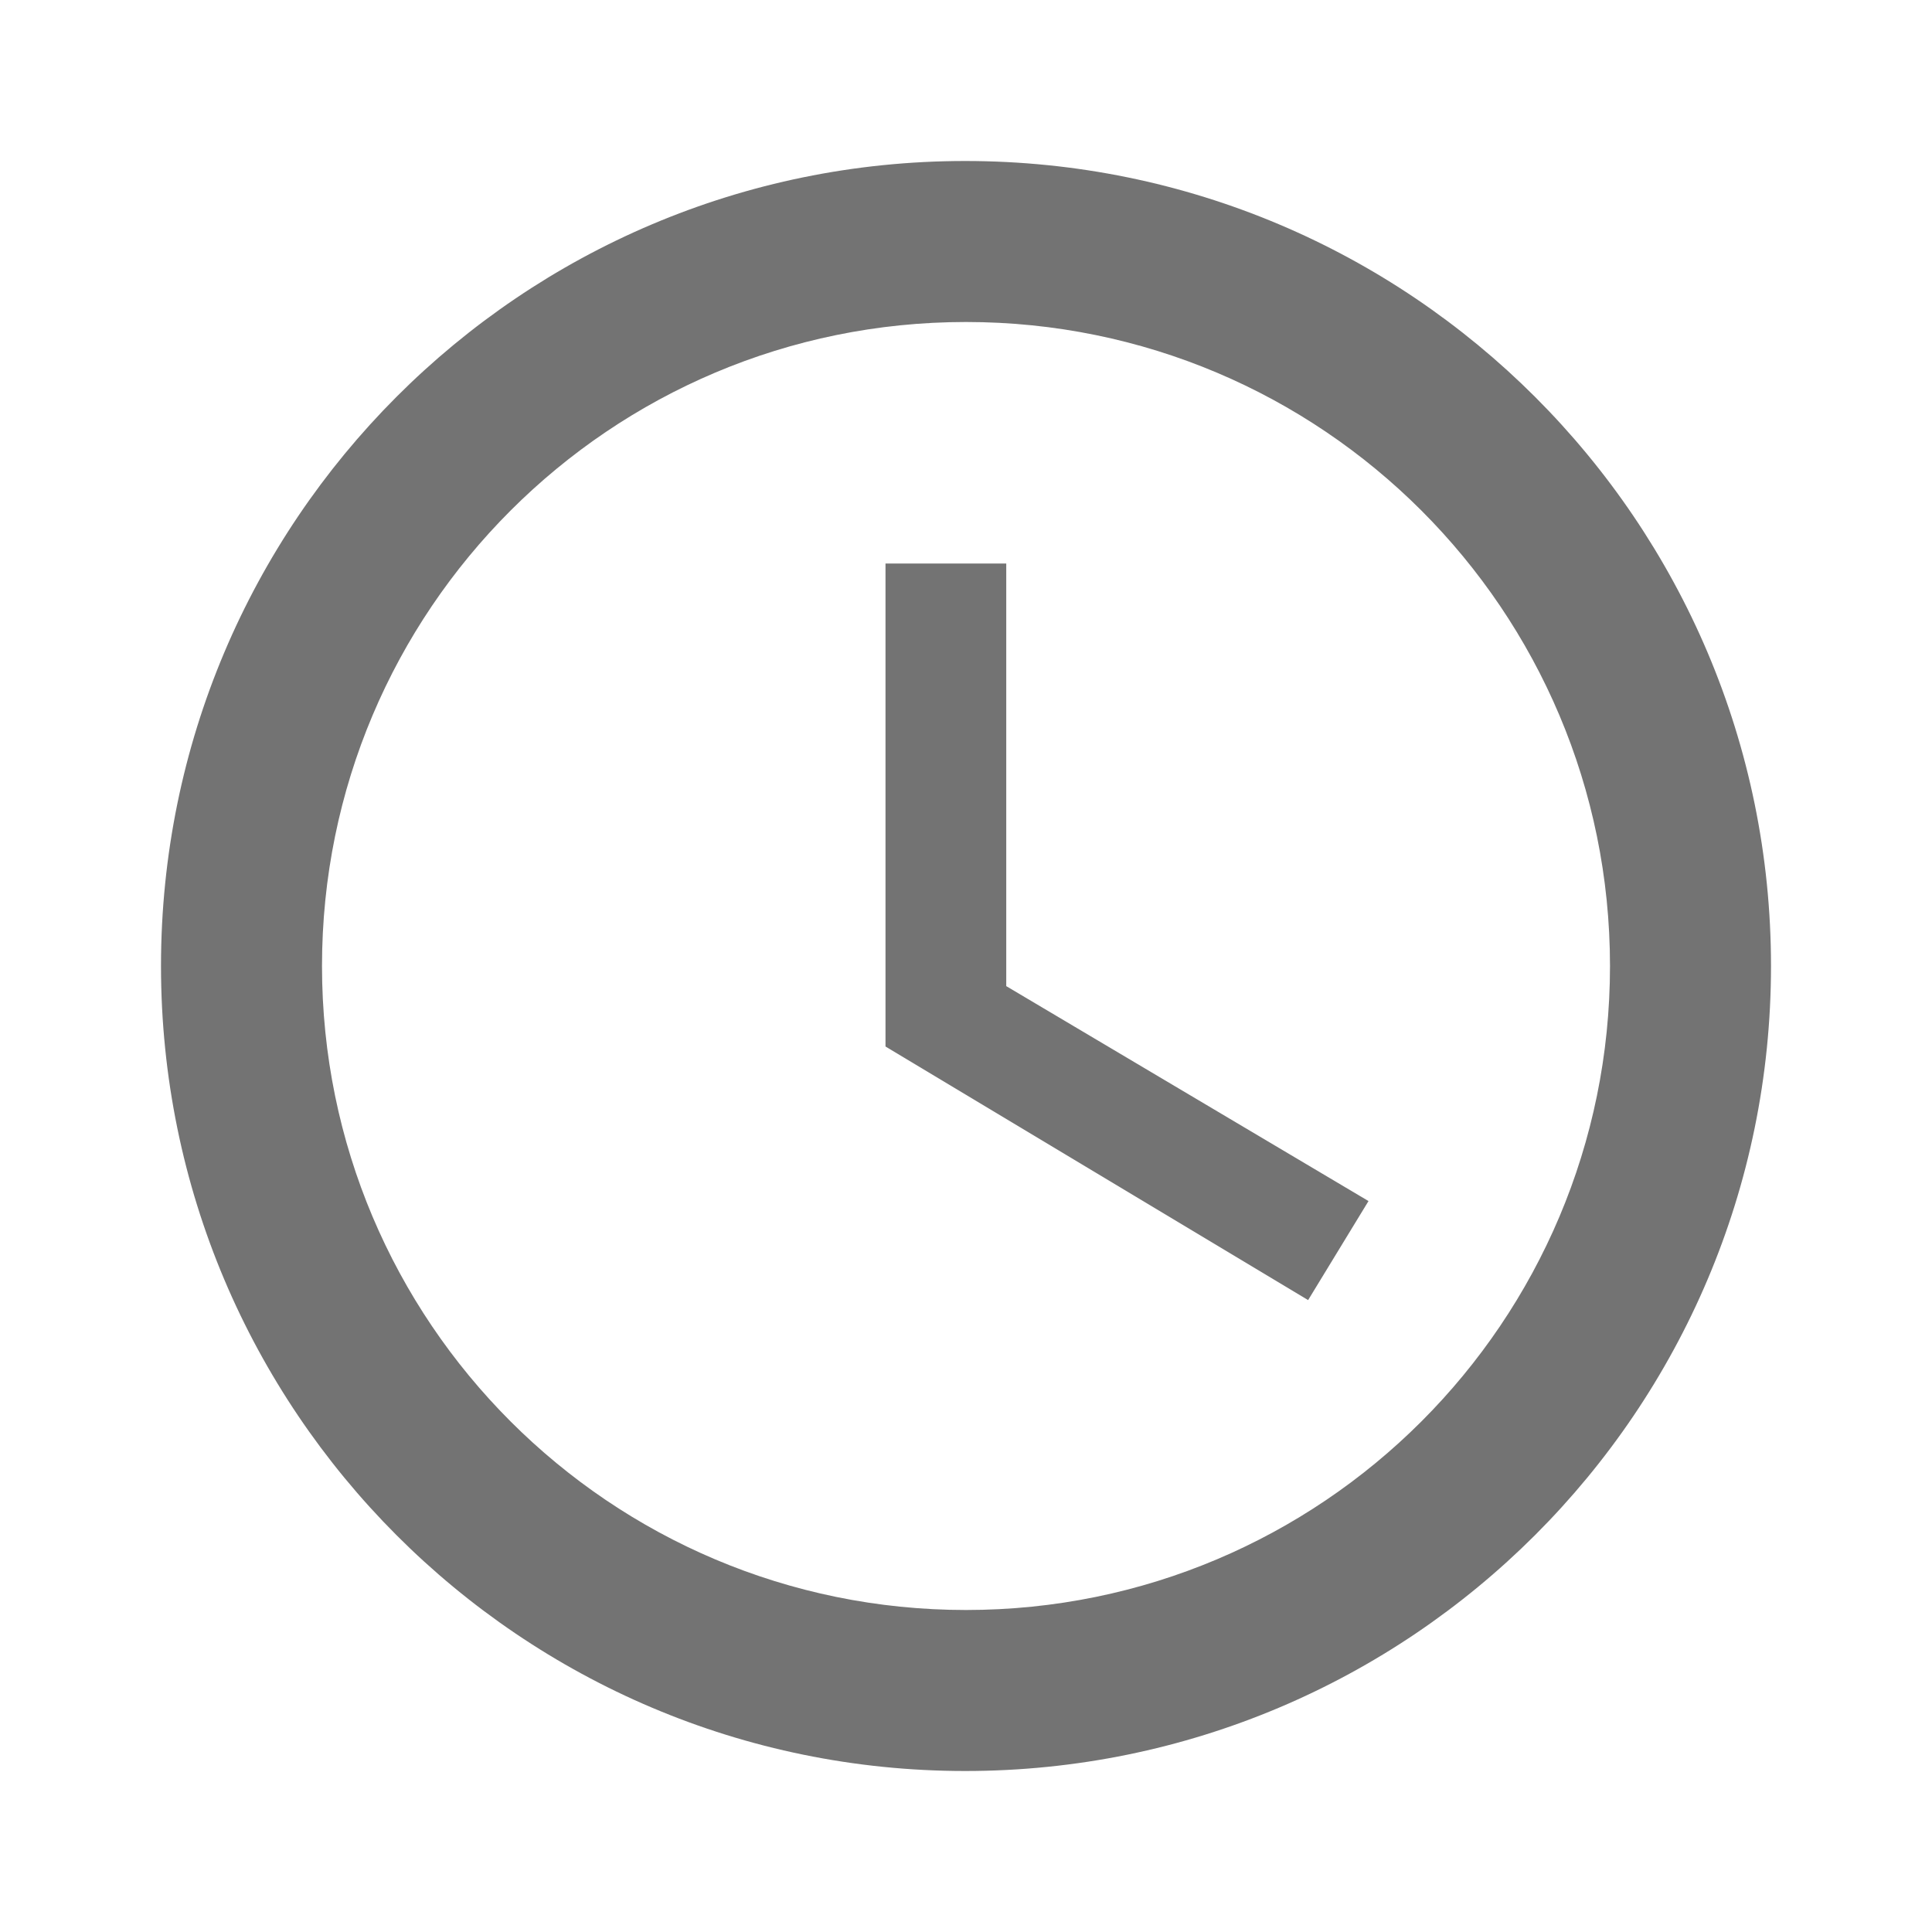
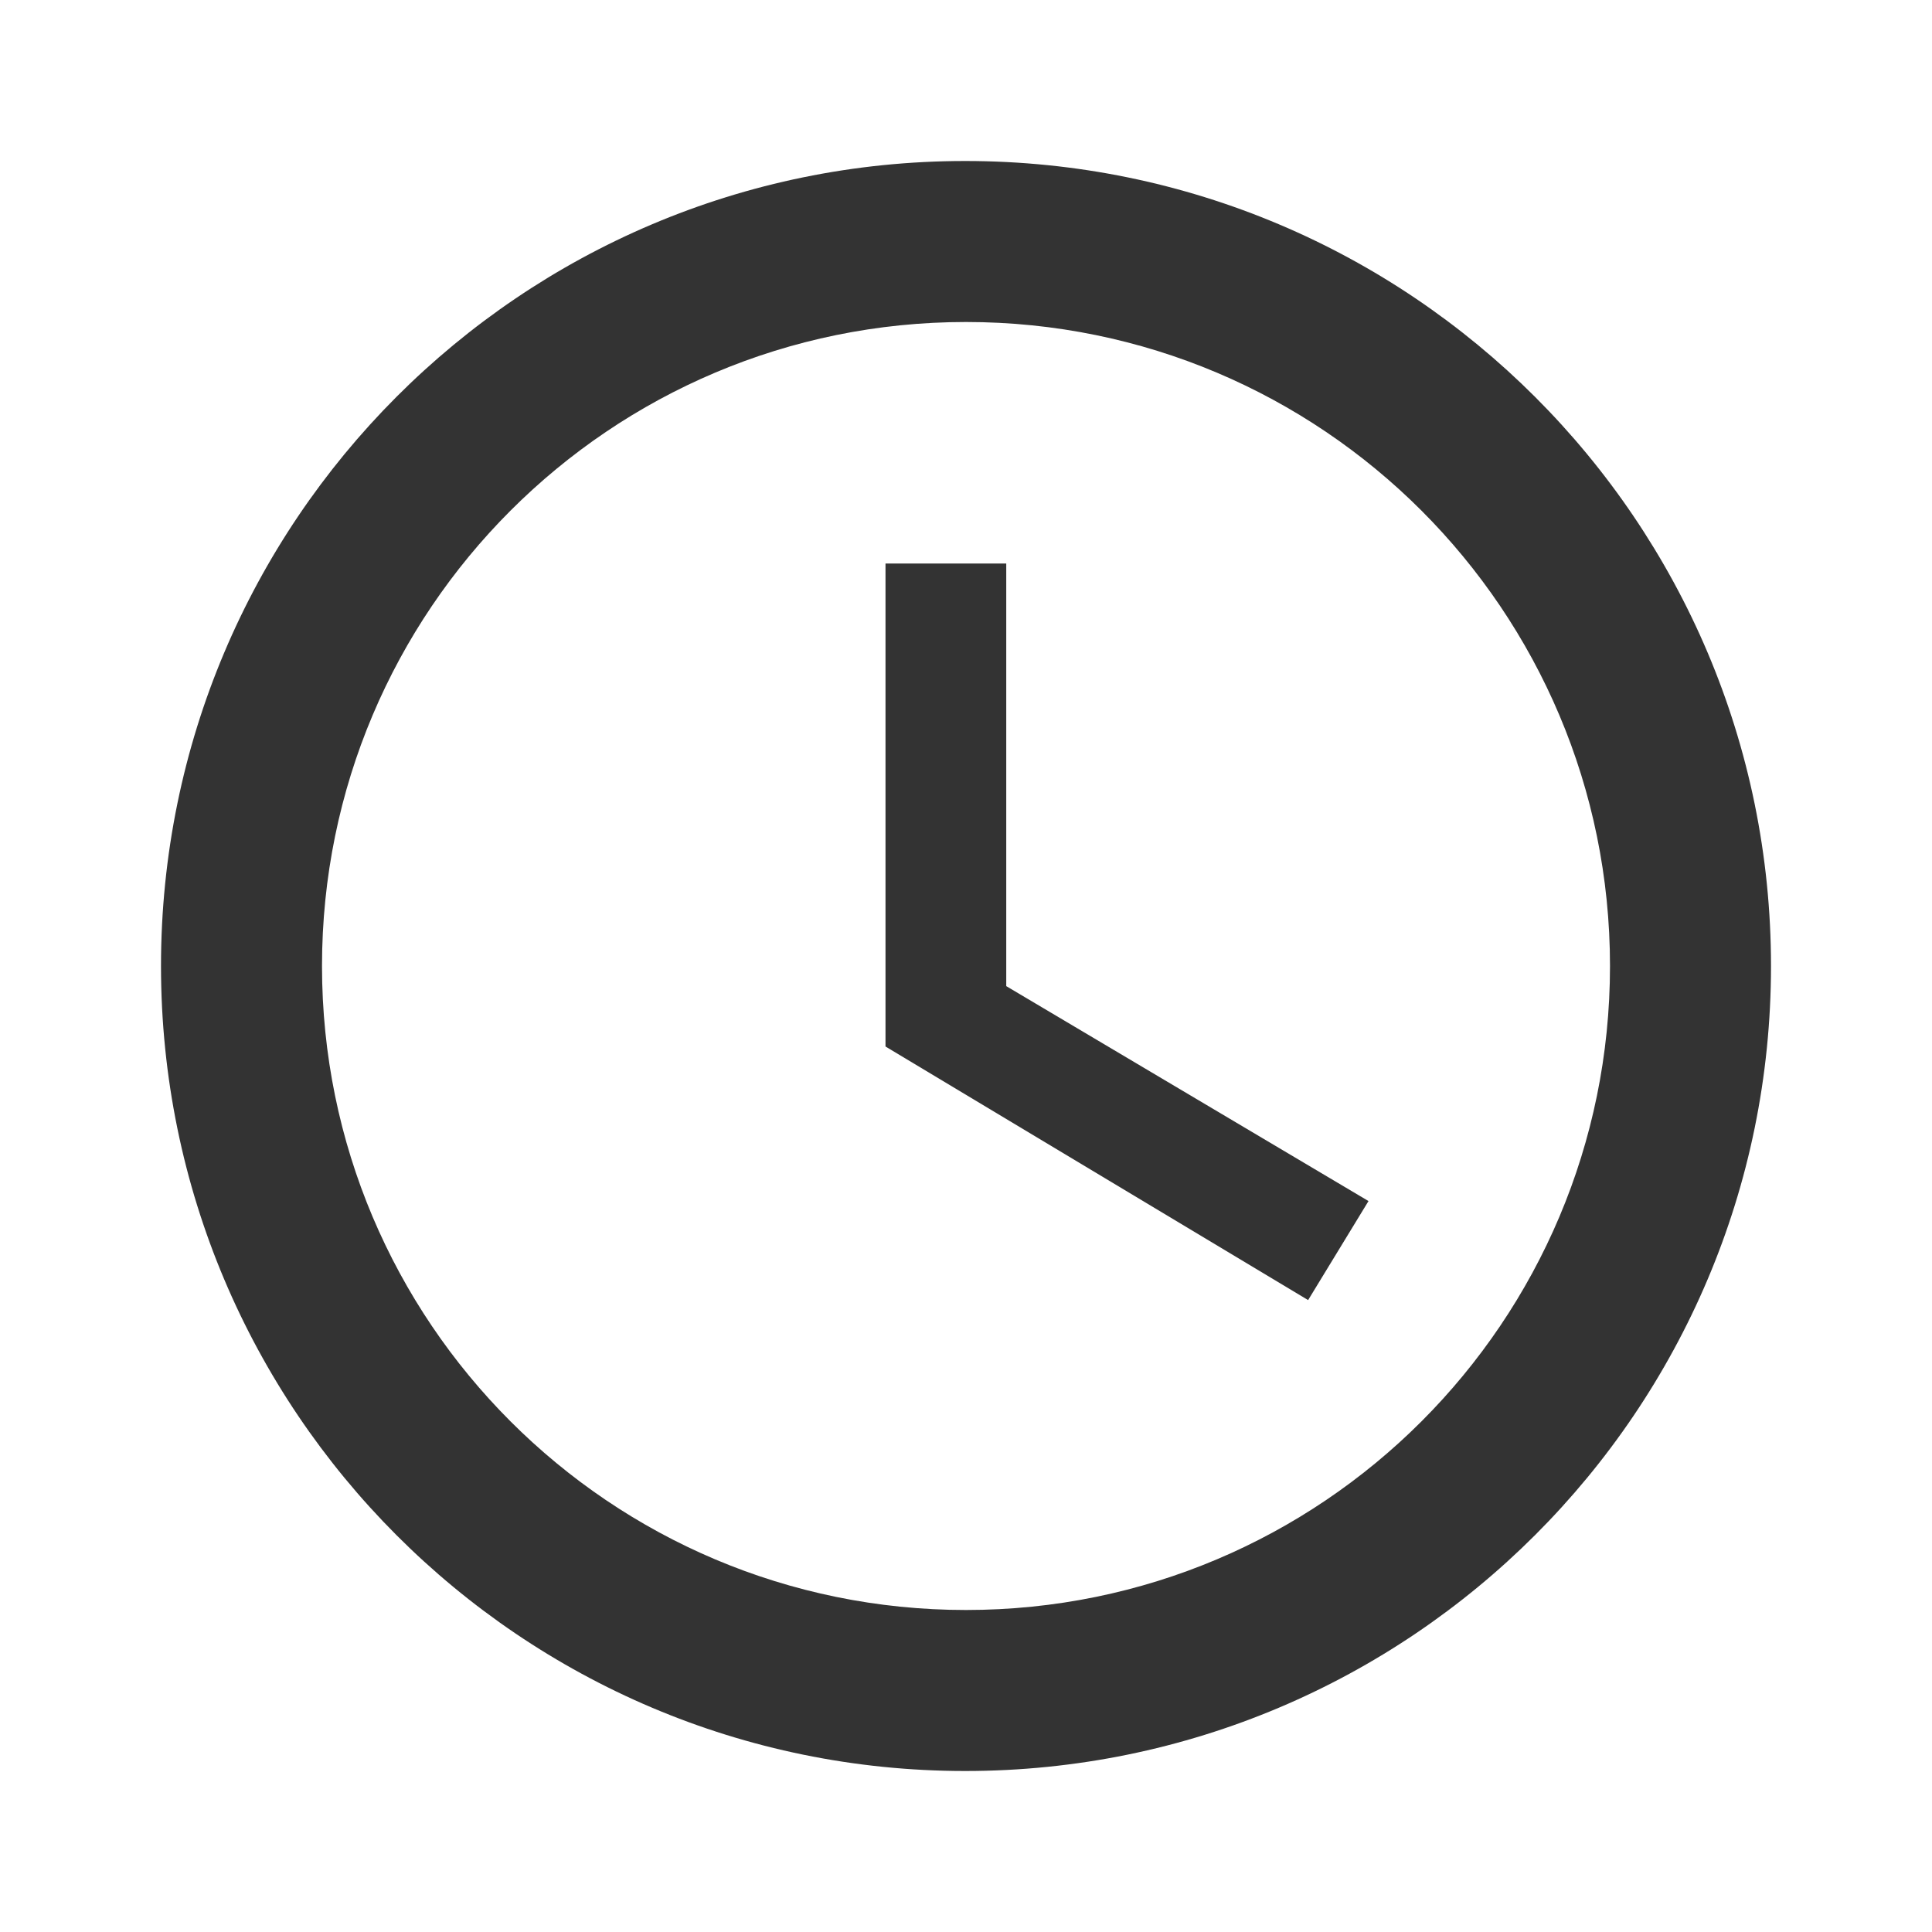
- <svg xmlns="http://www.w3.org/2000/svg" height="18px" viewBox="0 0 24 24" width="18px" fill="#737373">
+ <svg xmlns="http://www.w3.org/2000/svg" height="18px" viewBox="0 0 24 24" width="18px" fill="#333333">
  <path d="M0 0h24v24H0V0z" fill="none" />
  <path d="M11.99 2C6.47 2 2 6.48 2 12s4.47 10 9.99 10C17.52 22 22 17.52 22 12S17.52 2 11.99 2zM12 20c-4.42 0-8-3.58-8-8s3.58-8 8-8 8 3.58 8 8-3.58 8-8 8zm.5-13H11v6l5.25 3.15.75-1.23-4.5-2.67z" />
</svg>
